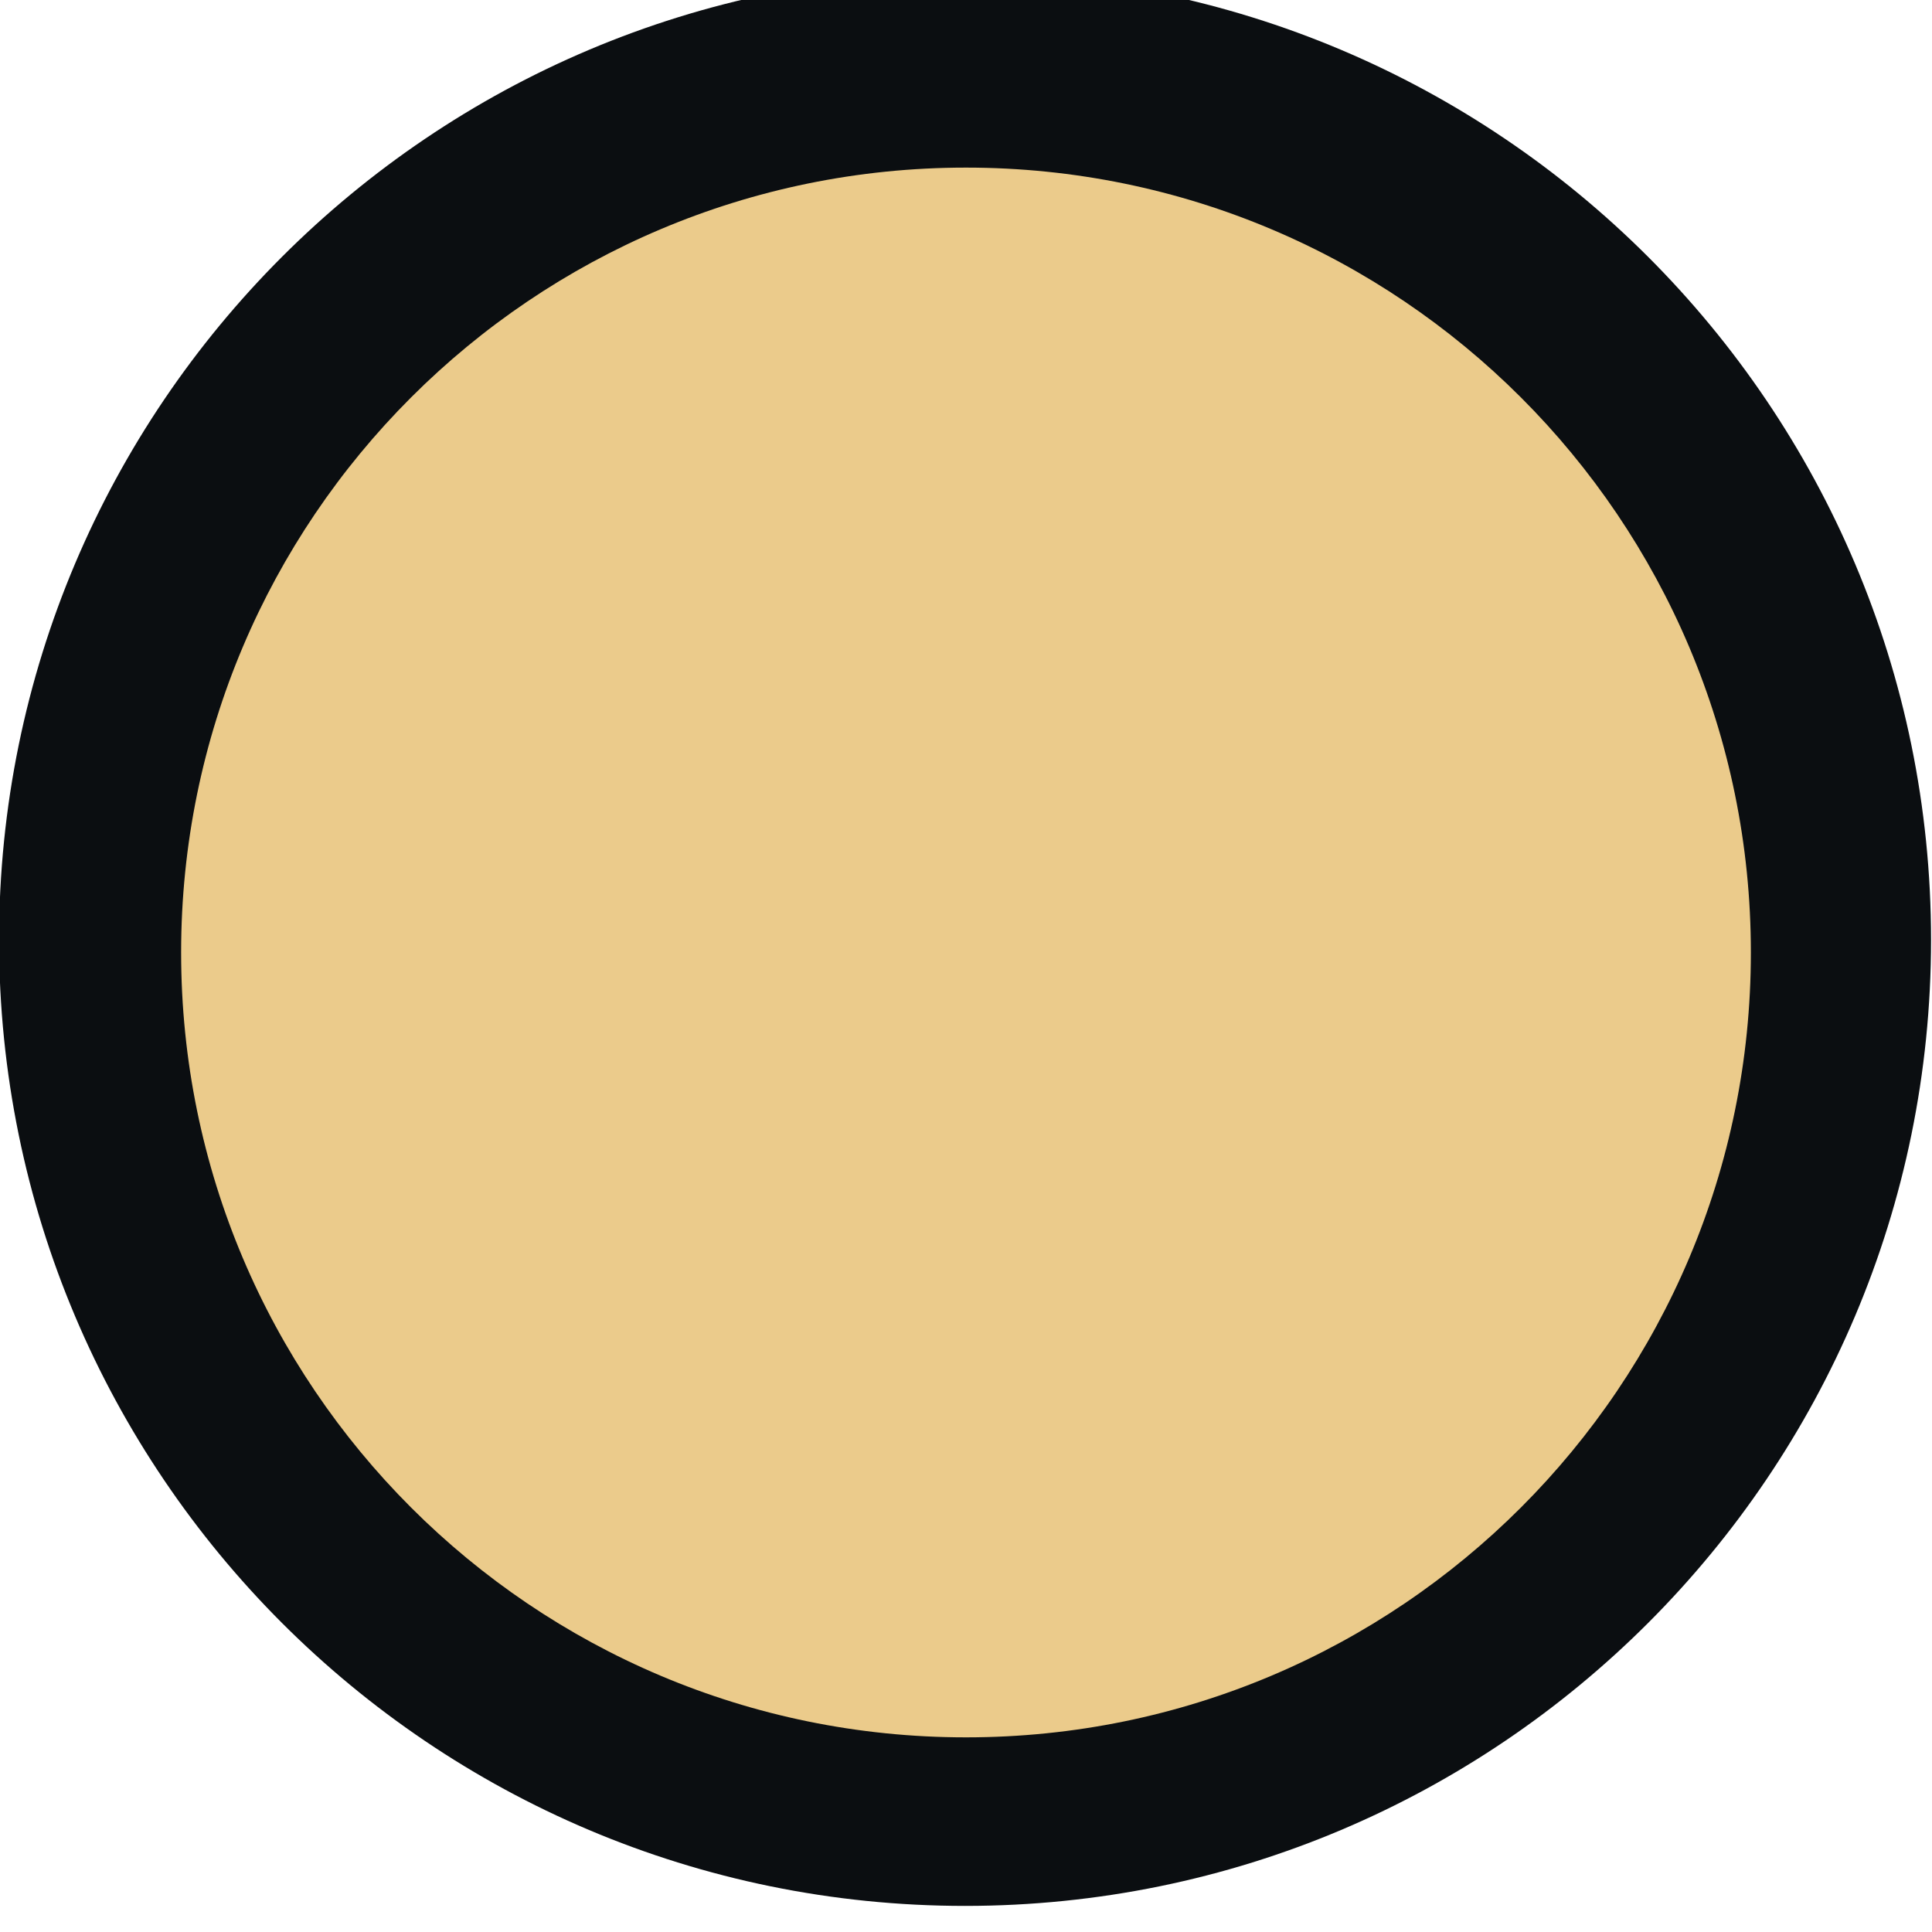
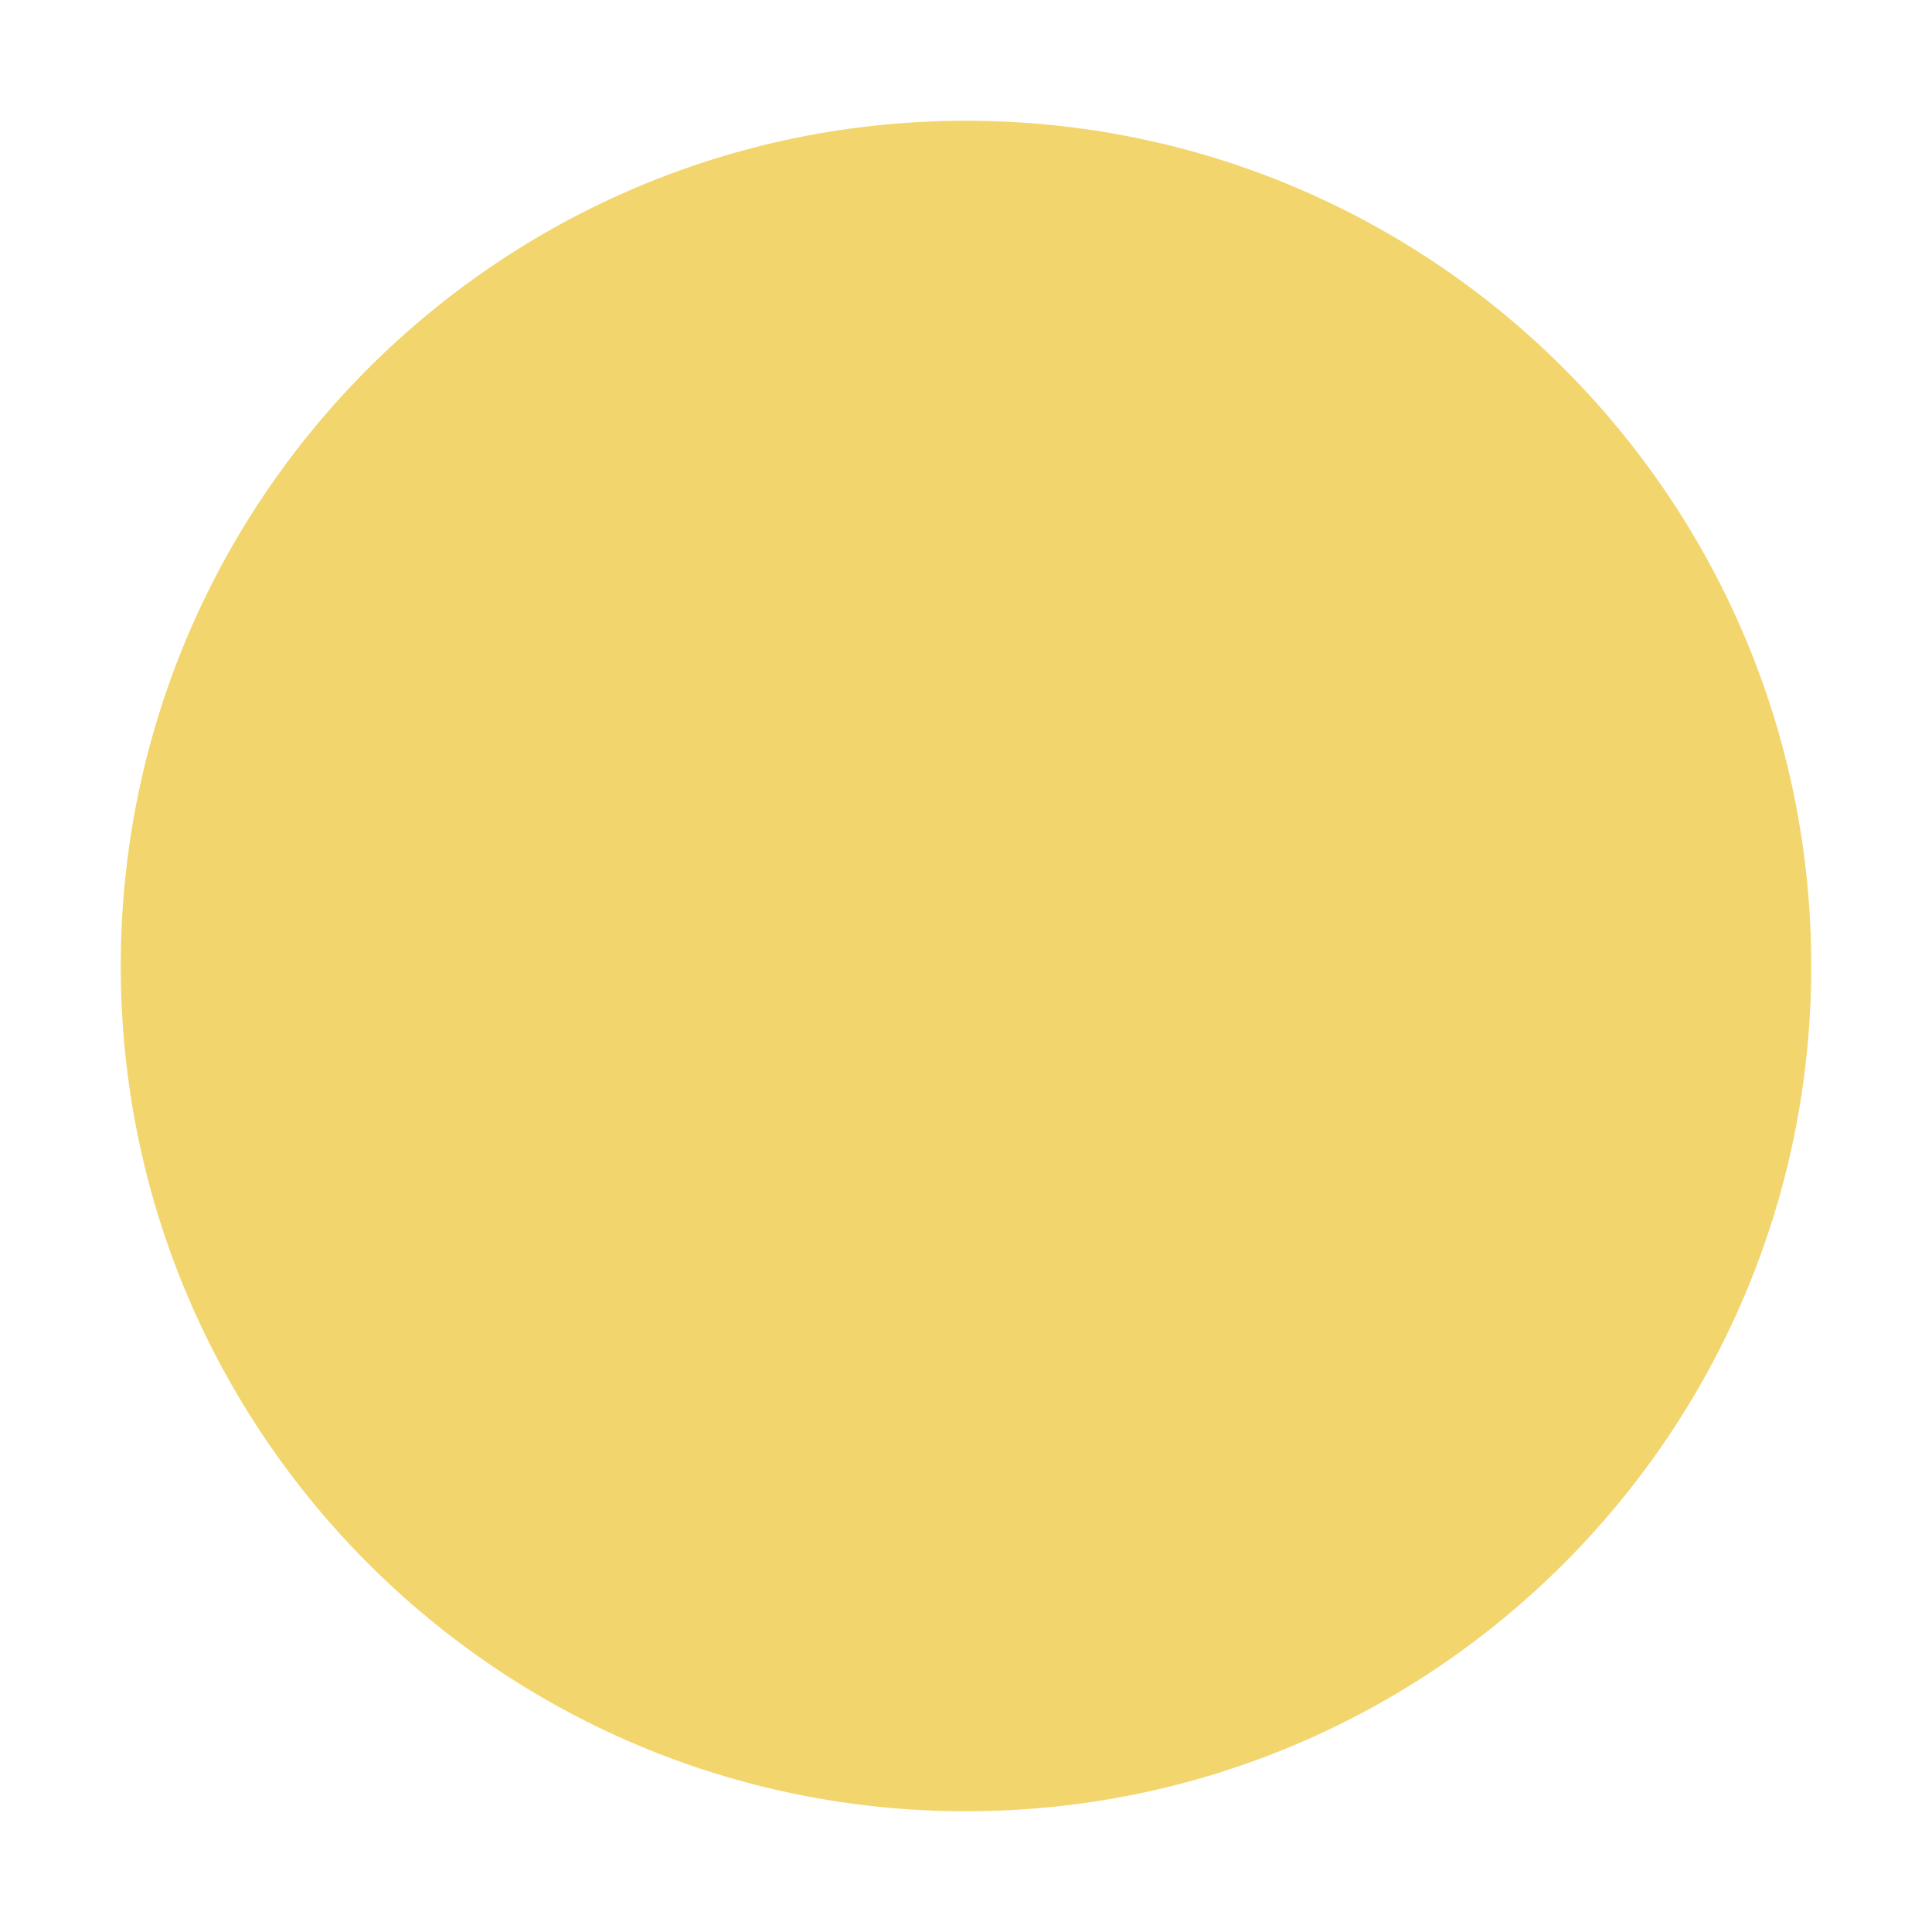
<svg xmlns="http://www.w3.org/2000/svg" width="16" height="16" id="svg2" version="1.1">
  <defs id="defs4" />
  <g id="layer1" transform="translate(-671.1429,-648.5765)">
    <g transform="matrix(0.1265625,0,0,-0.1265625,672.0709,663.0964)" id="g4090">
-       <g transform="scale(0.1)" id="g4092">
+       <g transform="scale(0.1,0.1)" id="g4092">
        <g transform="matrix(10,0,0,10,-4.003492,0.1181699)" id="g4285">
-           <g transform="scale(0.1)" id="g4287">
+           <g transform="scale(0.1,0.1)" id="g4287">
            <g transform="matrix(10,0,0,10,4.138891,2.017549)" id="g4413">
-               <g transform="scale(0.1)" id="g4415">
-                 <path id="path4417" style="fill:#0b0e11;fill-opacity:1;fill-rule:evenodd;stroke:none;stroke-width:1.143" d="m 558.014,-102.007 c 349.099,0 632.099,283 632.099,632.099 0,349.093 -283.001,632.093 -632.099,632.093 -349.097,0 -632.098,-283.001 -632.098,-632.093 0,-349.099 283.001,-632.099 632.098,-632.099" />
-                 <path id="path4419" style="fill:#ebcb8b;fill-opacity:1;fill-rule:evenodd;stroke:none" d="m 558.639,8.283 c 283.642,0 513.578,229.937 513.578,513.583 0,283.641 -229.936,513.578 -513.578,513.578 -283.641,0 -513.583,-229.937 -513.583,-513.578 0,-283.646 229.942,-513.583 513.583,-513.583" />
+               <g transform="scale(0.1,0.1)" id="g4415">
+                 <path id="path4417" style="fill:#f3d56e;fill-opacity:1;fill-rule:evenodd;stroke:none" d="m 558.636,-40.071 c 305.463,0 553.089,247.626 553.089,553.089 0,305.457 -247.627,553.084 -553.089,553.084 -305.461,0 -553.089,-247.627 -553.089,-553.084 0,-305.463 247.627,-553.089 553.089,-553.089" />
+                 <path id="path4419" style="fill:#f3d56e;fill-opacity:1;fill-rule:evenodd;stroke:none" d="m 558.639,-0.565 c 283.642,0 513.578,229.937 513.578,513.583 0,283.641 -229.936,513.578 -513.578,513.578 -283.641,0 -513.583,-229.937 -513.583,-513.578 0,-283.646 229.942,-513.583 513.583,-513.583" />
              </g>
            </g>
          </g>
        </g>
      </g>
    </g>
  </g>
</svg>
